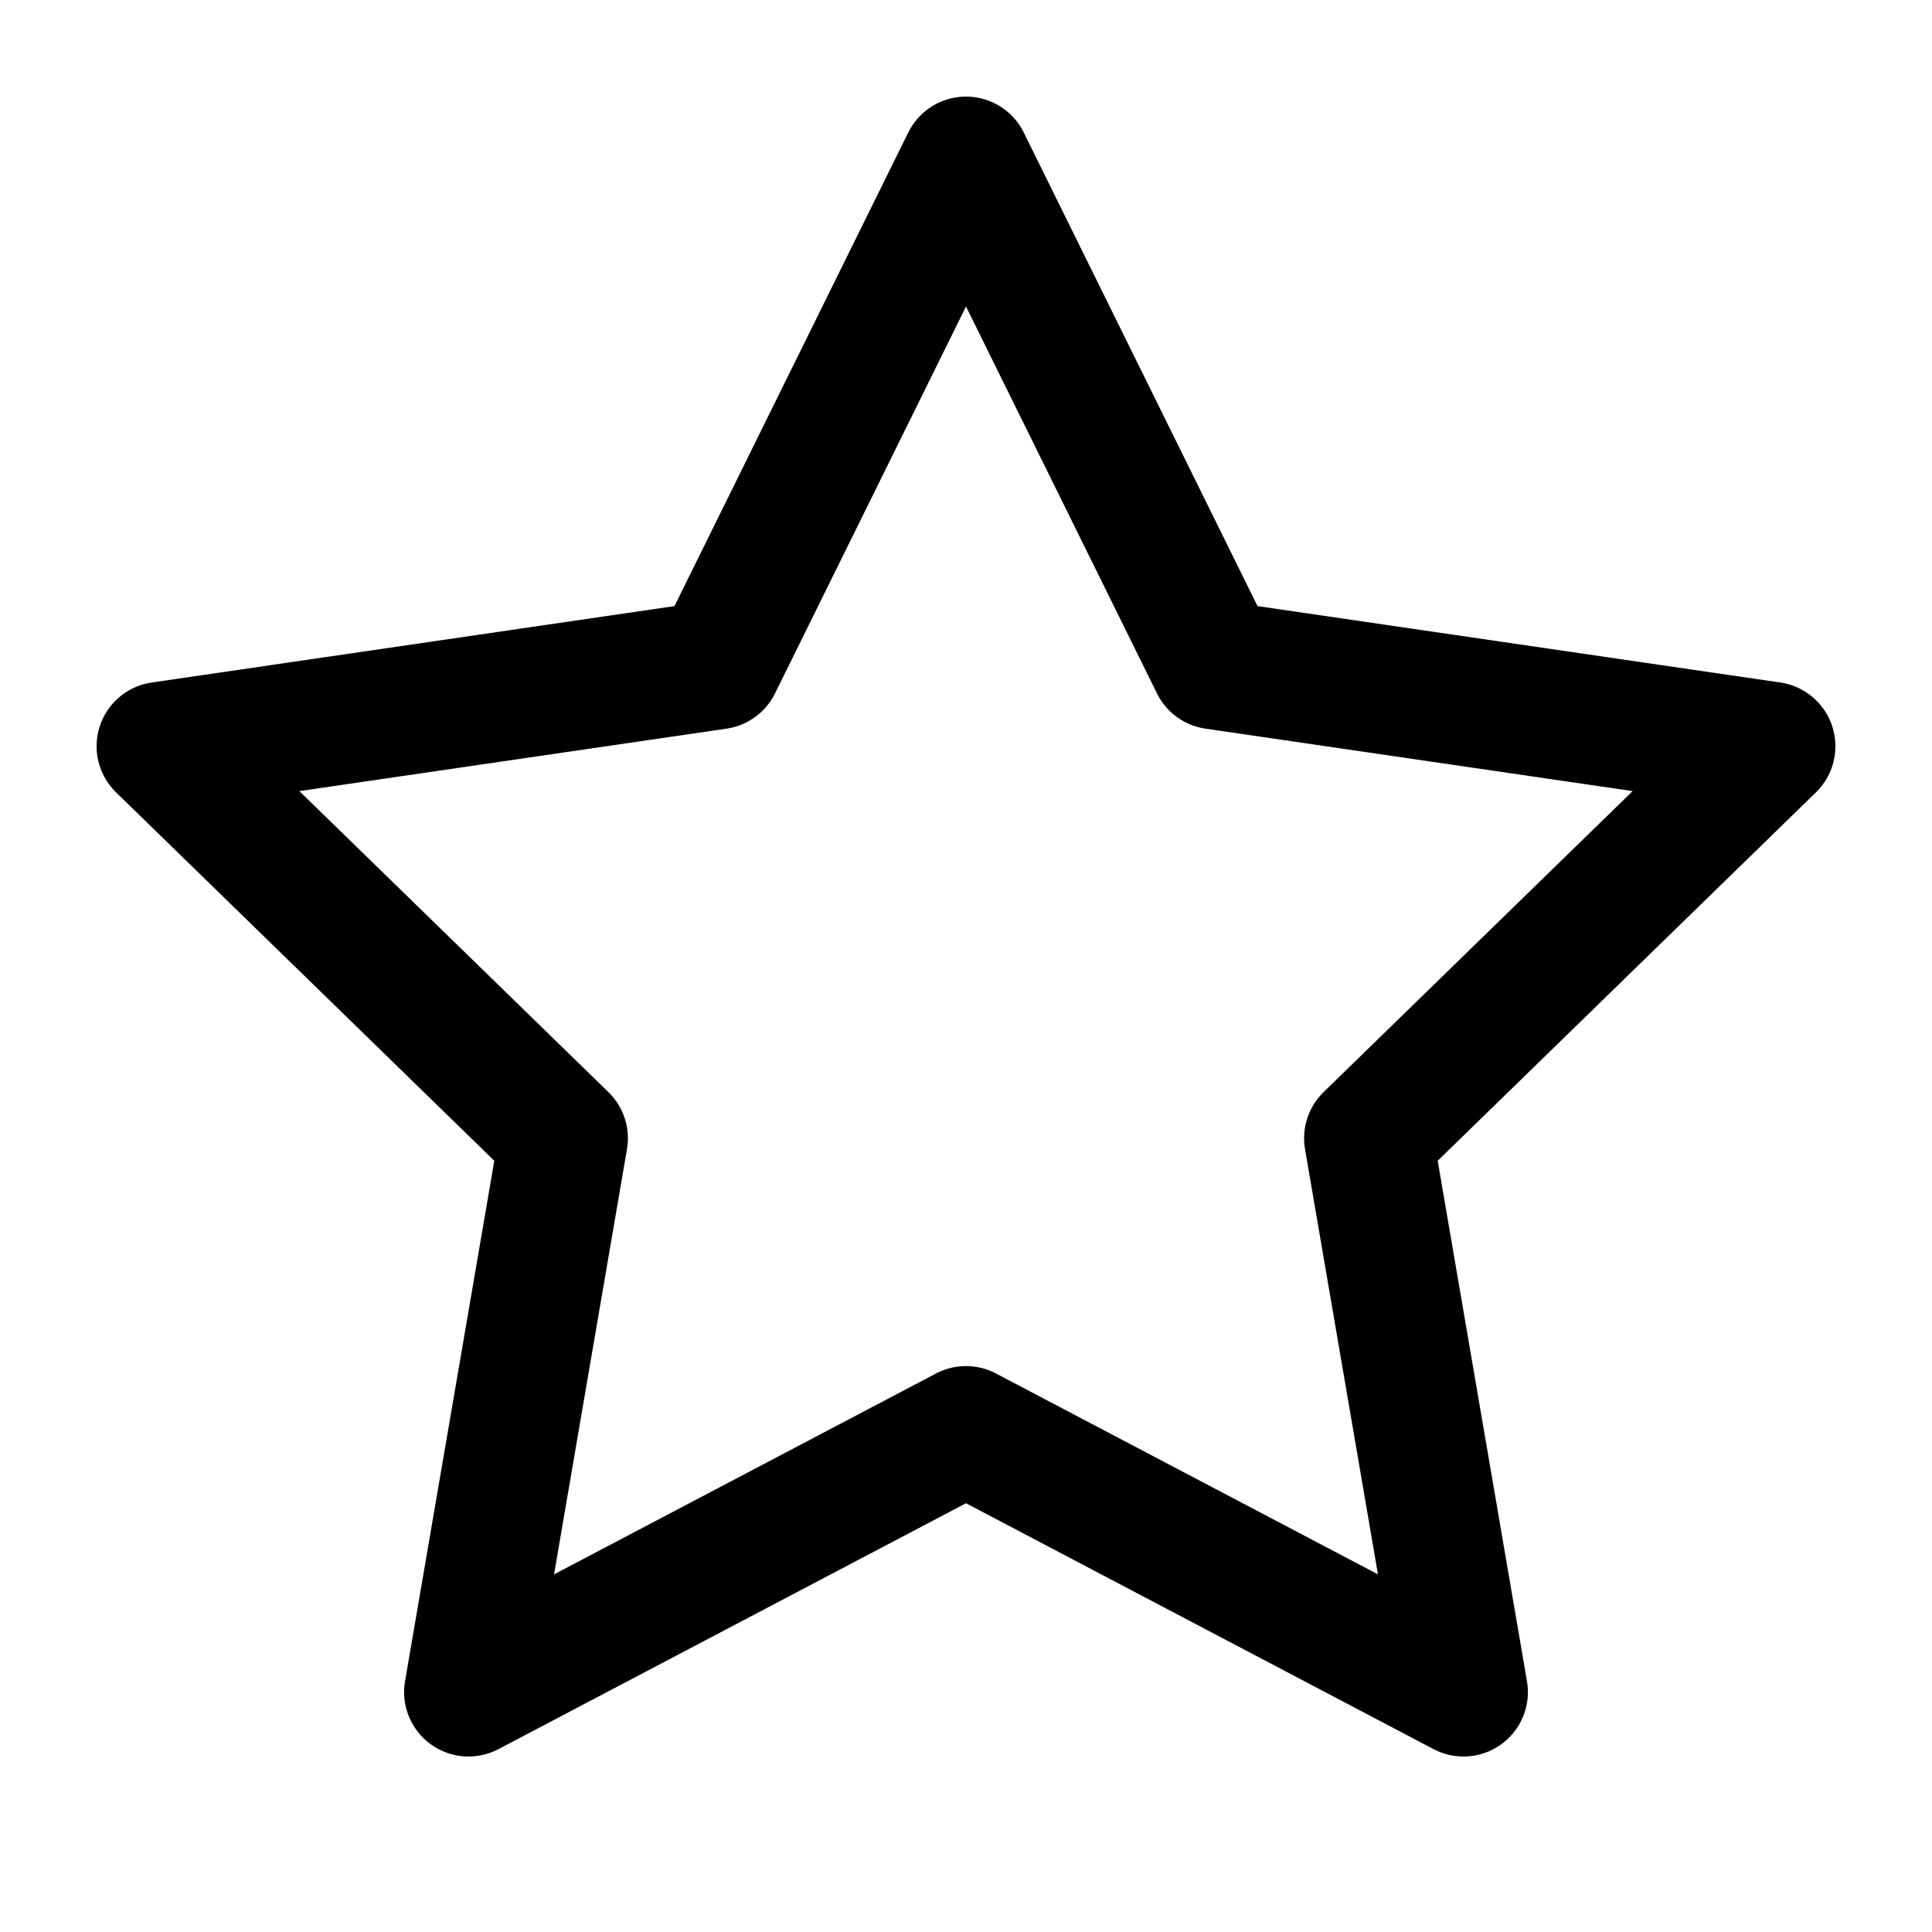
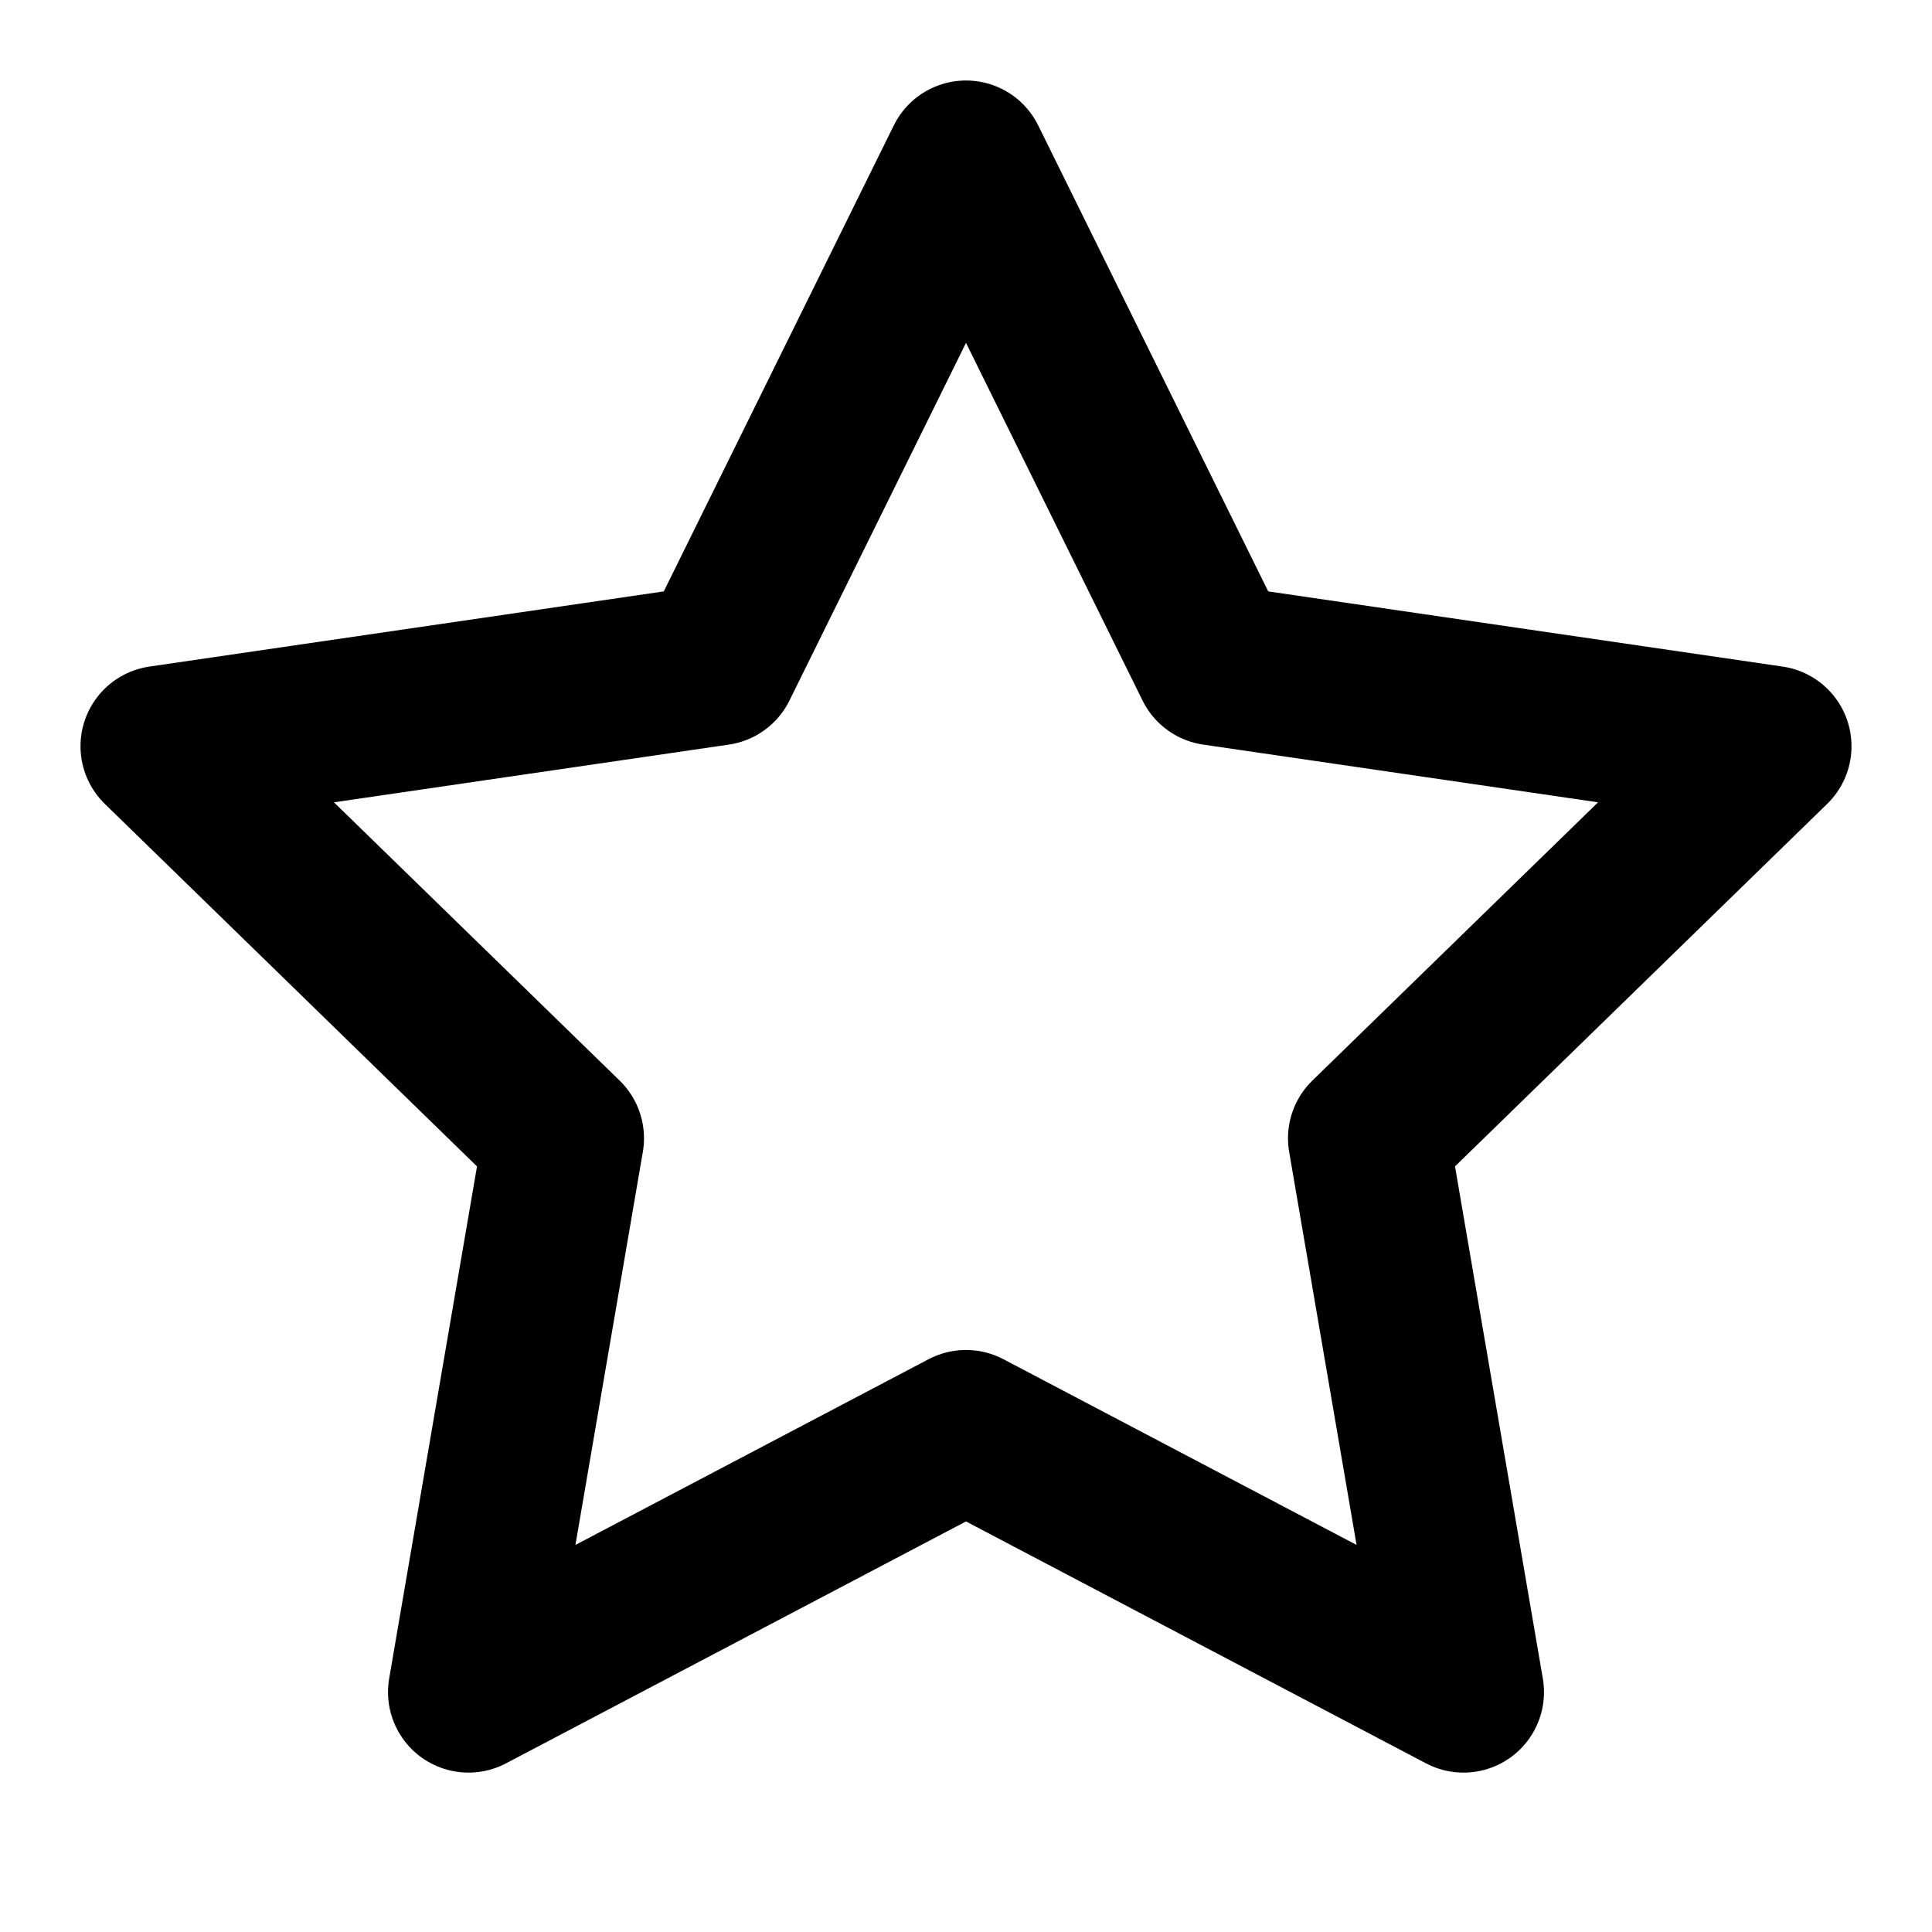
- <svg viewBox="0 0 24 24" fill="none" stroke="currentColor" stroke-width="1.6" stroke-linecap="round" stroke-linejoin="round">
+ <svg viewBox="0 0 24 24" fill="none" stroke="currentColor" stroke-width="2" stroke-linecap="round" stroke-linejoin="round">
  <polygon points="12 2 15.09 8.26 22 9.27 17 14.14 18.18 21.02 12 17.77 5.82 21.02 7 14.14 2 9.27 8.91 8.26 12 2" />
</svg>
